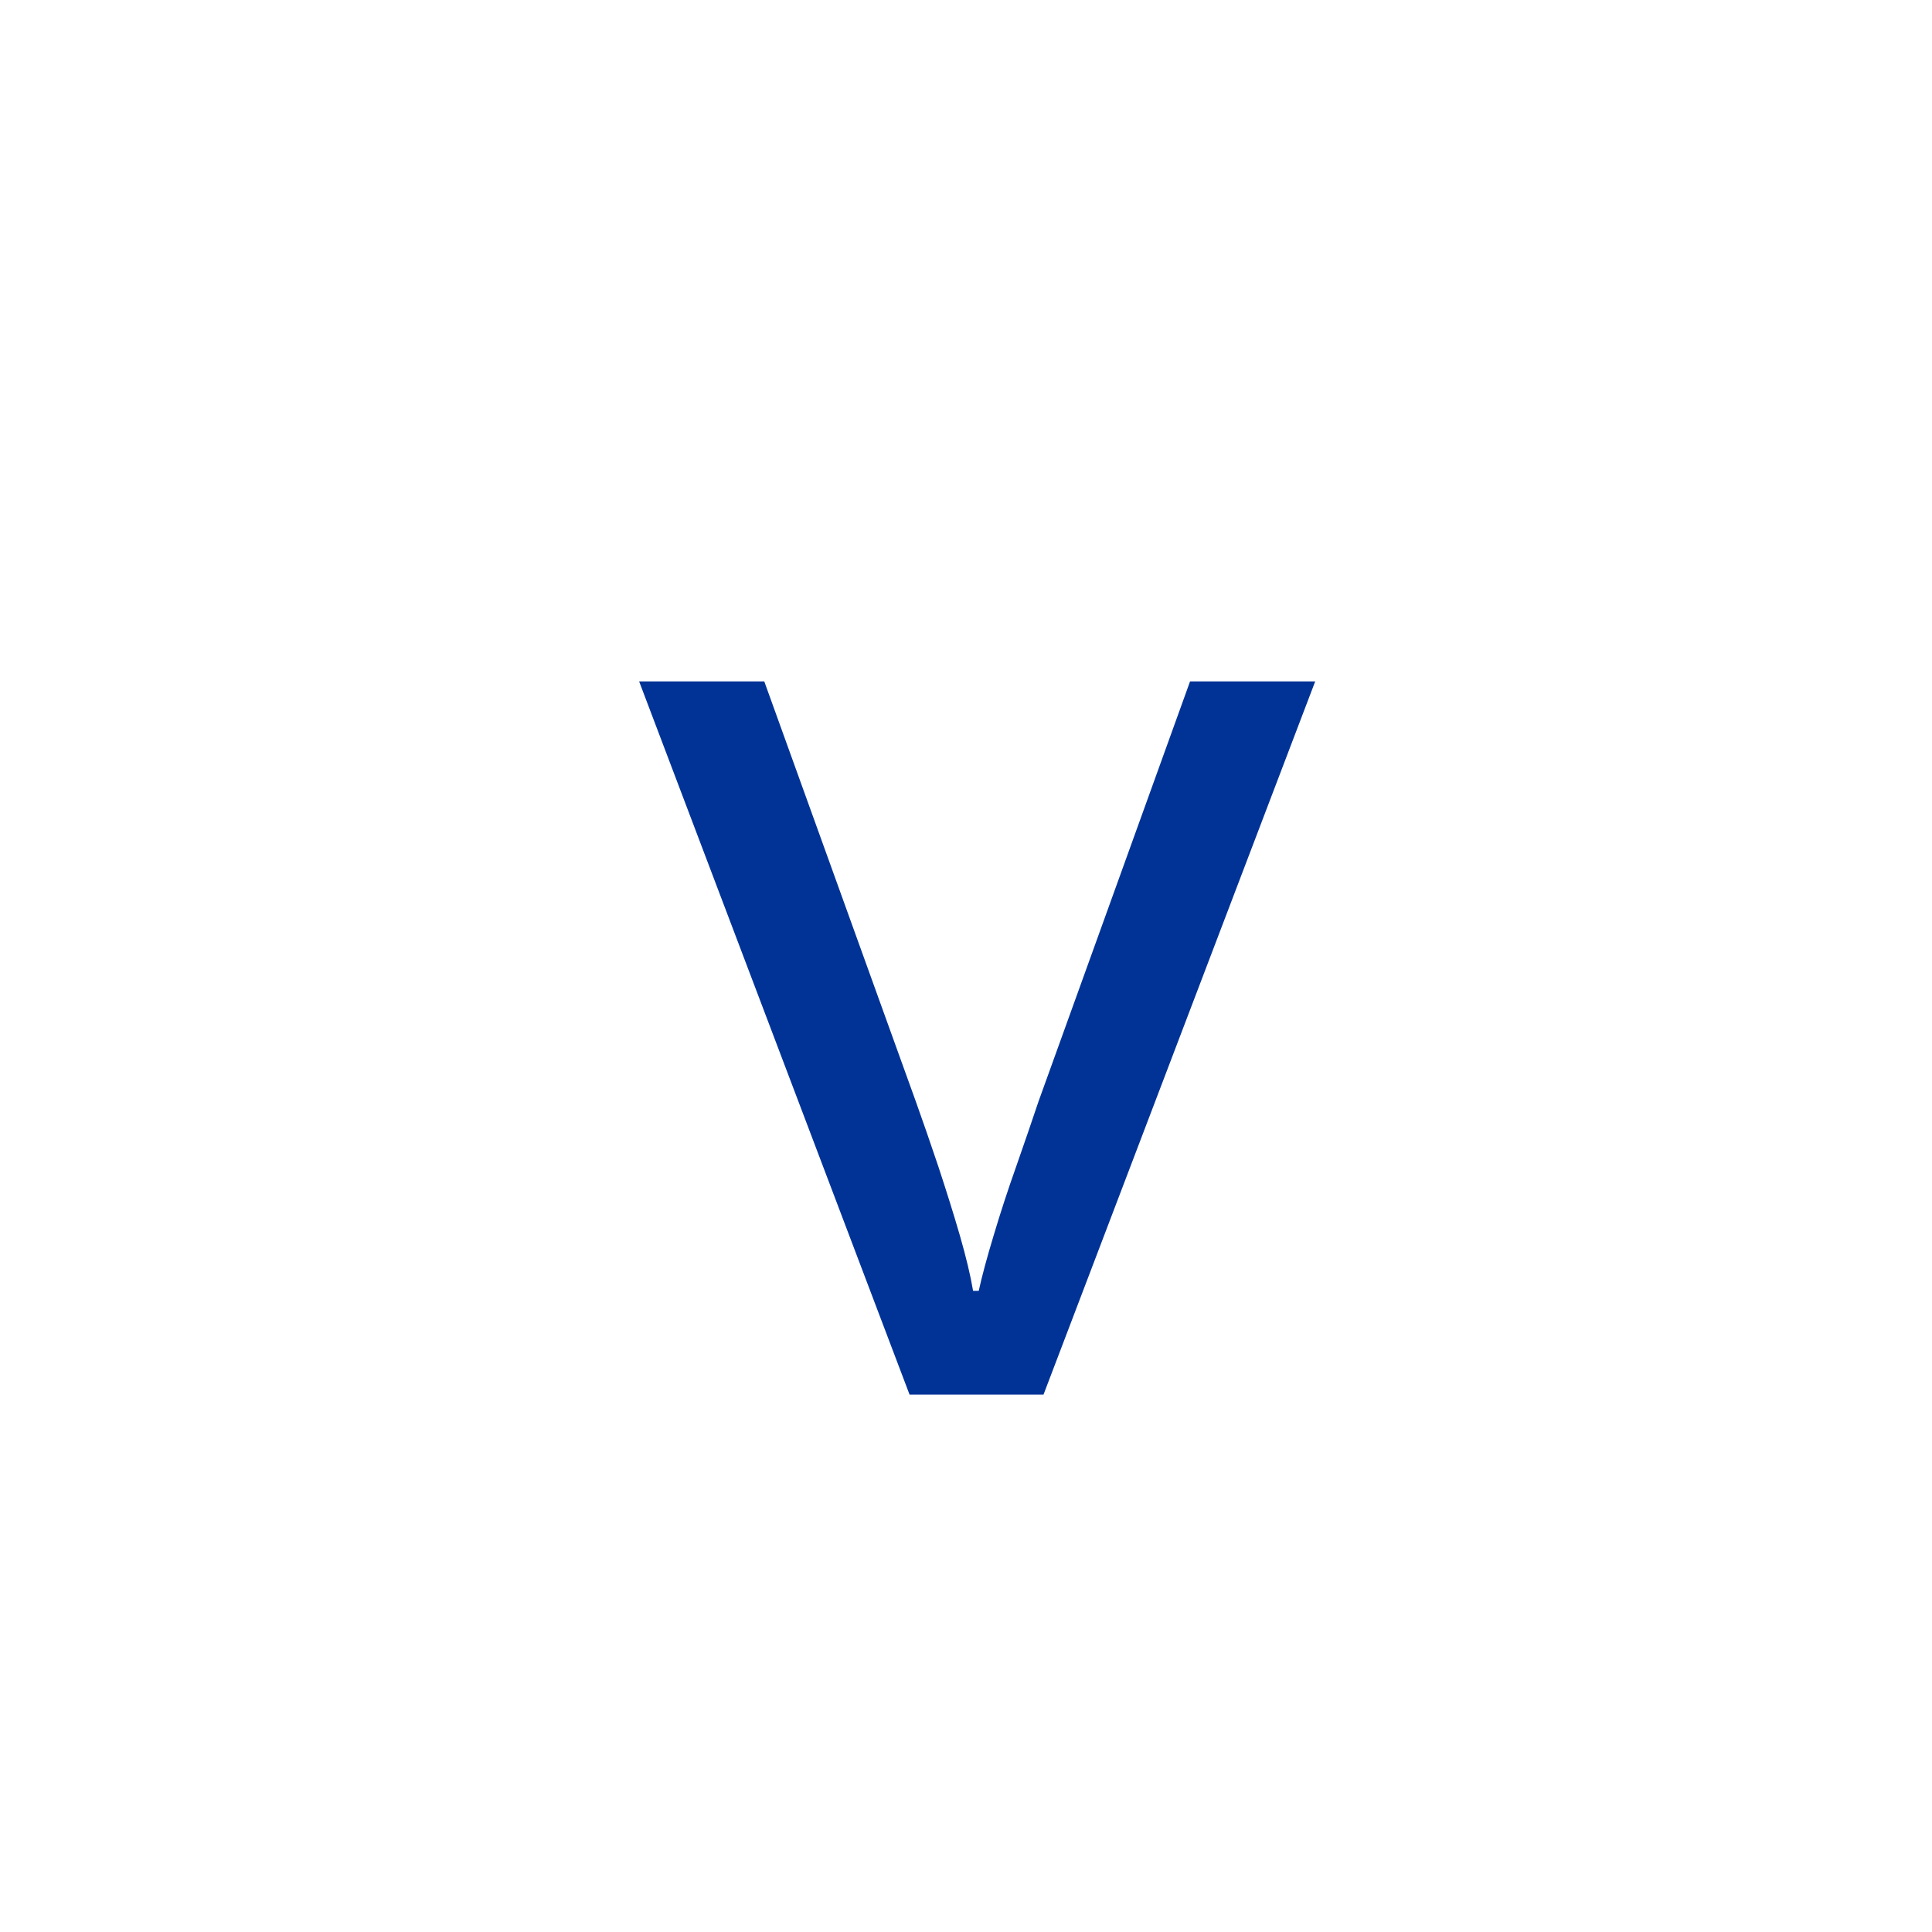
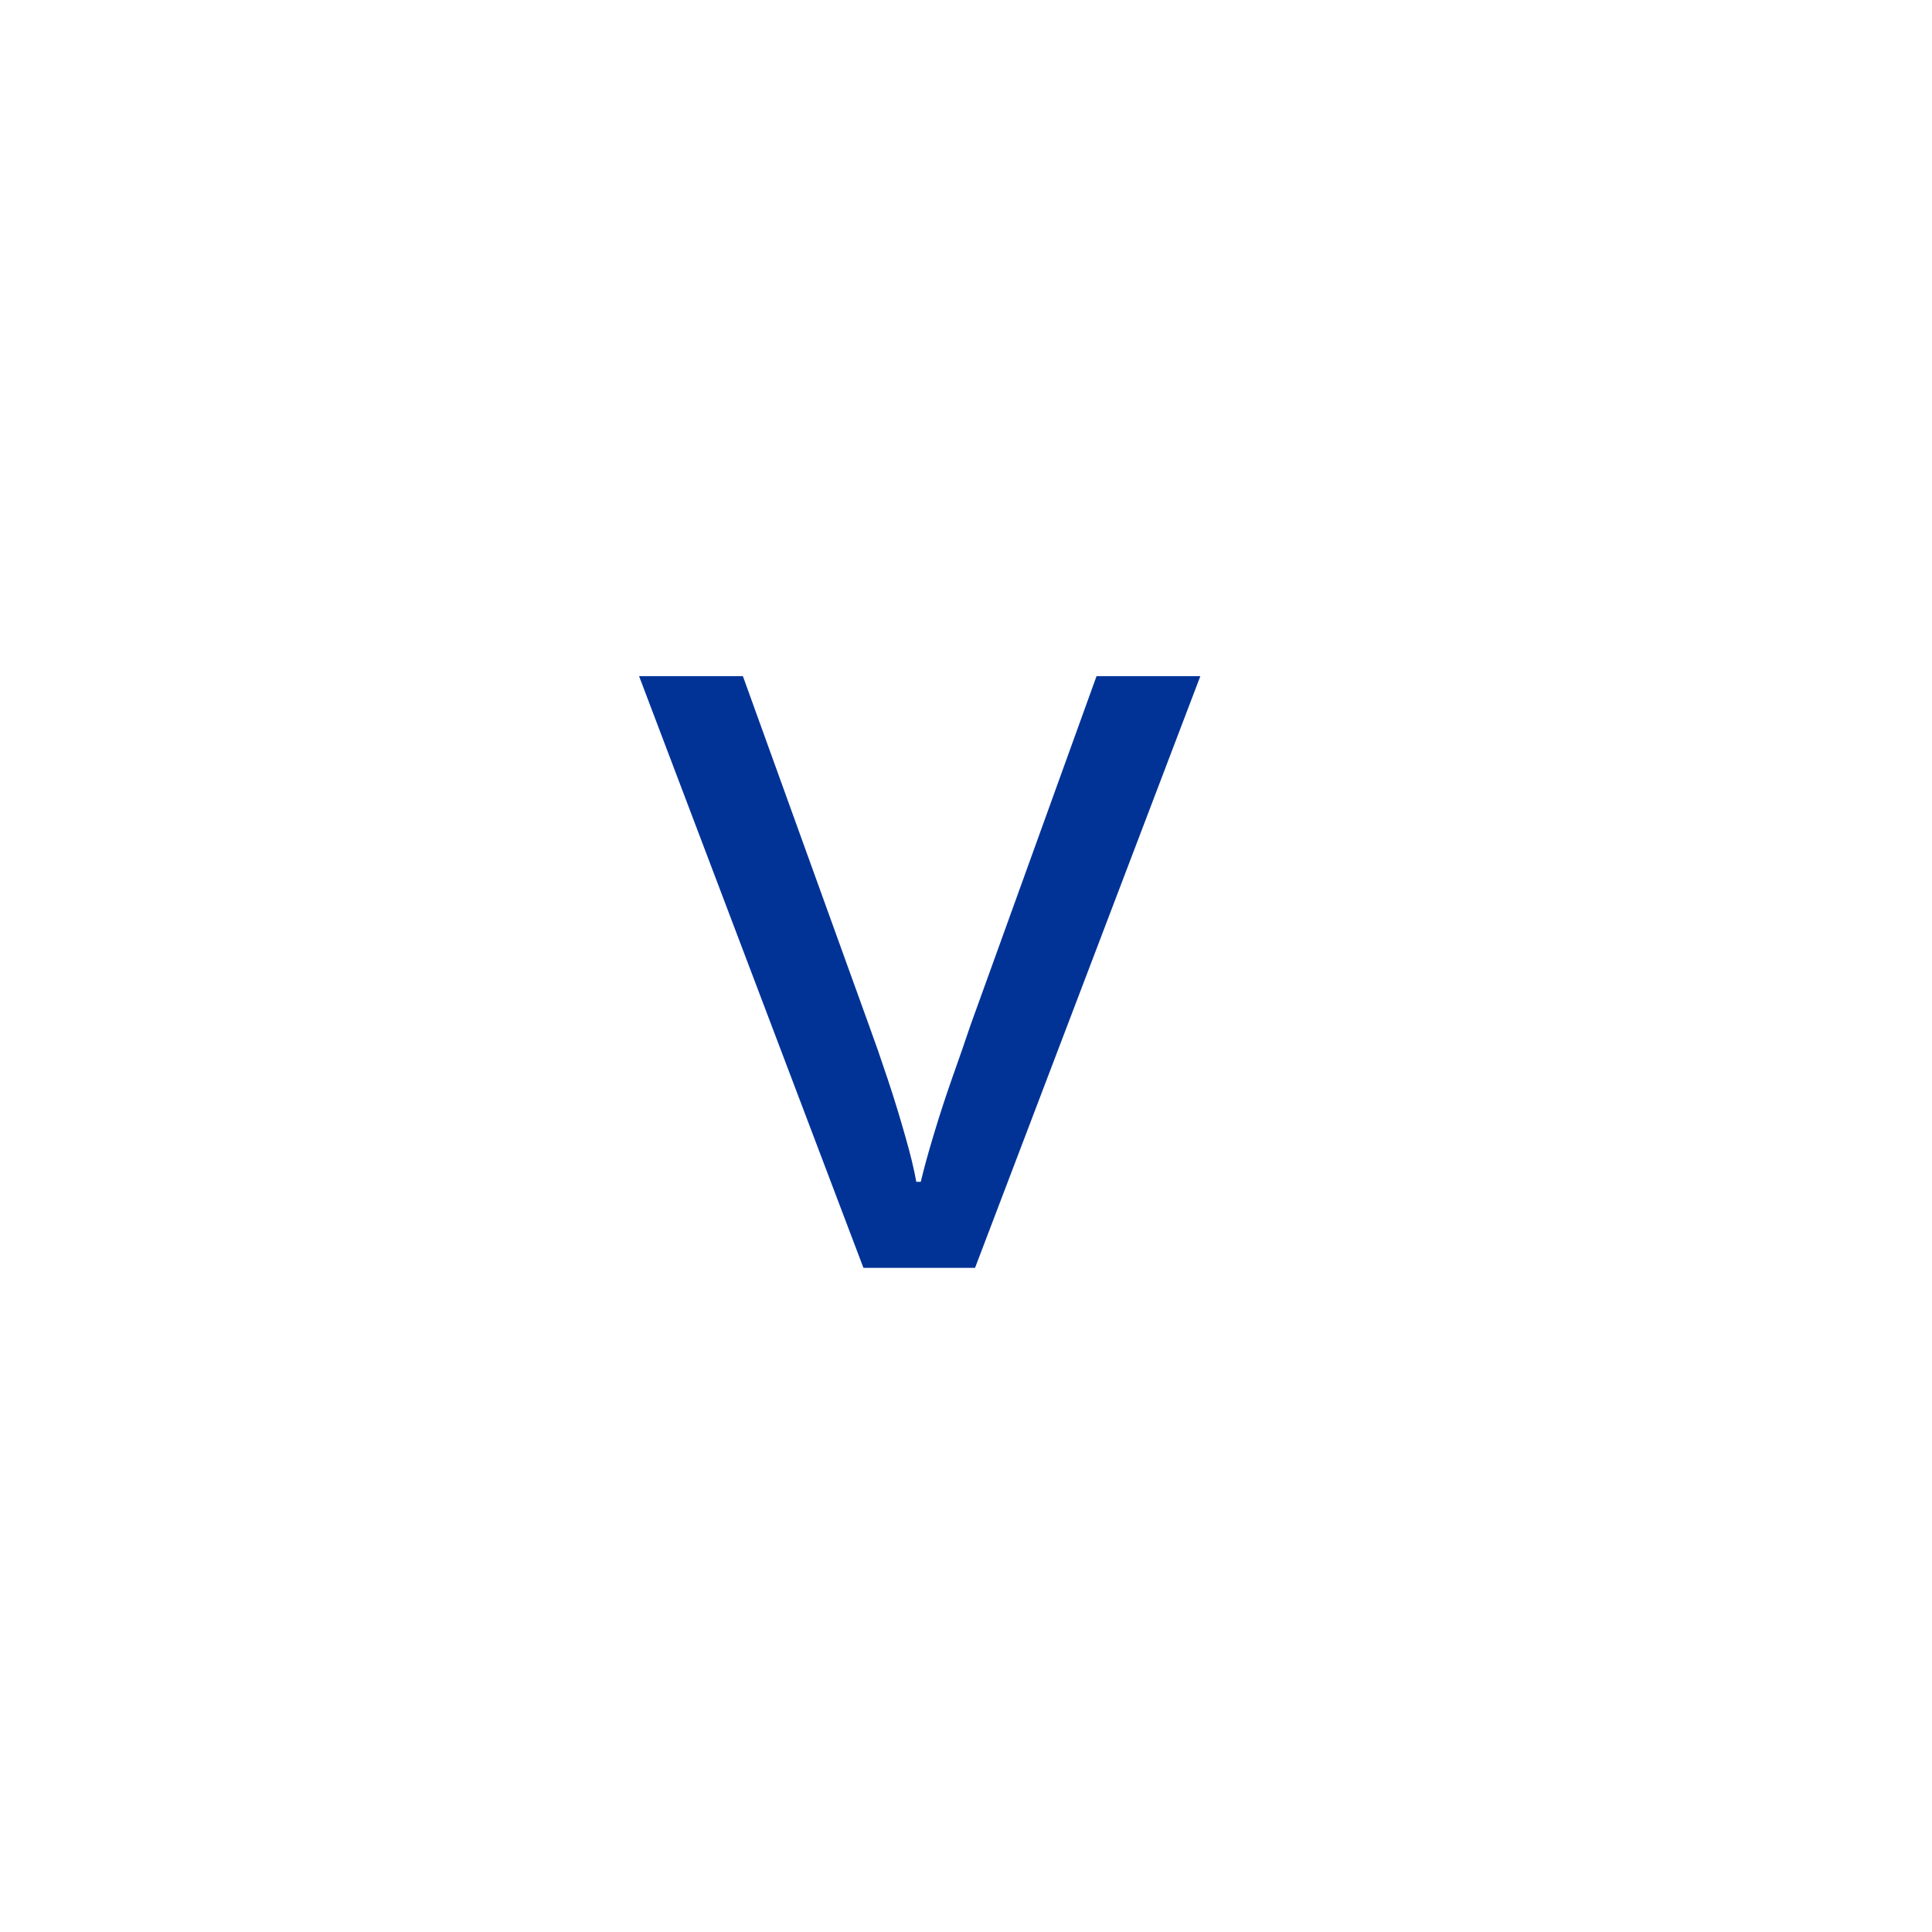
- <svg xmlns="http://www.w3.org/2000/svg" xmlns:xlink="http://www.w3.org/1999/xlink" width="48" height="48" id="svg1872" version="1.0">
-   <defs id="defs1874">
-     <linearGradient id="linearGradient3856">
-       <stop style="stop-color:#c0c0c0;stop-opacity:1;" offset="0" id="stop3858" />
-       <stop style="stop-color:#c0c0c0;stop-opacity:0;" offset="1" id="stop3860" />
-     </linearGradient>
-     <linearGradient id="linearGradient3848">
-       <stop style="stop-color:#a9a9a9;stop-opacity:1;" offset="0" id="stop3850" />
-       <stop style="stop-color:#a9a9a9;stop-opacity:0;" offset="1" id="stop3852" />
-     </linearGradient>
-     <linearGradient id="linearGradient3832">
-       <stop style="stop-color:#1c0001;stop-opacity:1;" offset="0" id="stop3834" />
-       <stop style="stop-color:#1c0001;stop-opacity:0;" offset="1" id="stop3836" />
-     </linearGradient>
-     <linearGradient id="linearGradient9233">
-       <stop id="stop9235" offset="0" style="stop-color:#eeeeec;stop-opacity:1;" />
-       <stop id="stop9237" offset="1" style="stop-color:#eeeeec;stop-opacity:0;" />
-     </linearGradient>
-     <linearGradient xlink:href="#linearGradient9233" id="linearGradient17233" gradientUnits="userSpaceOnUse" gradientTransform="translate(22.43465,4.820297)" x1="-10.639" y1="7.138" x2="-15.286" y2="-6.225" />
-     <linearGradient gradientTransform="translate(-6,5)" y2="278.576" x2="290.794" y1="160.121" x1="258.23" gradientUnits="userSpaceOnUse" id="linearGradient3632" xlink:href="#linearGradient3594" />
-     <linearGradient y2="278.576" x2="290.794" y1="160.121" x1="258.23" gradientTransform="matrix(0.3502278,-0.9366646,0.9366646,0.3502278,-264.0608,669.758)" gradientUnits="userSpaceOnUse" id="linearGradient3629" xlink:href="#linearGradient3594" />
-     <linearGradient id="linearGradient3594">
-       <stop id="stop3596" offset="0" style="stop-color:#ffffff;stop-opacity:0.87" />
-       <stop id="stop3598" offset="1" style="stop-color:#ffffff;stop-opacity:0;" />
-     </linearGradient>
-     <linearGradient xlink:href="#linearGradient3848" id="linearGradient3854" x1="250.365" y1="180.014" x2="289.504" y2="301.007" gradientUnits="userSpaceOnUse" />
-     <linearGradient xlink:href="#linearGradient3856" id="linearGradient3862" x1="-10.831" y1="499.844" x2="121.159" y2="499.844" gradientUnits="userSpaceOnUse" />
-     <linearGradient xlink:href="#linearGradient3848" id="linearGradient3871" gradientUnits="userSpaceOnUse" x1="250.365" y1="180.014" x2="289.504" y2="301.007" />
-     <linearGradient xlink:href="#linearGradient3856" id="linearGradient3873" gradientUnits="userSpaceOnUse" x1="-10.831" y1="499.844" x2="121.159" y2="499.844" />
-   </defs>
+ <svg xmlns="http://www.w3.org/2000/svg" width="128" height="128" id="svg1872" version="1.0">
+   <defs id="defs1874" />
  <g id="layer1">
-     <text xml:space="preserve" style="font-size:33.057px;font-style:normal;font-weight:normal;line-height:125%;letter-spacing:0px;word-spacing:0px;fill:#000000;fill-opacity:1;stroke:none;font-family:Sans" x="15.879" y="34.647" id="text3152">
-       <tspan id="tspan3154" x="15.879" y="34.647" style="fill:#013397">v</tspan>
+     <text xml:space="preserve" style="font-style:normal;font-weight:normal;font-size:26.561px;line-height:0%;font-family:sans-serif;letter-spacing:0px;word-spacing:0px;fill:#000000;fill-opacity:1;stroke:none;stroke-width:2.213" x="42.324" y="84.032" id="text3152" transform="scale(1.000382,0.9996178)">
+       <tspan id="tspan3154" x="42.324" y="84.032" style="font-size:73.171px;line-height:1.25;font-family:sans-serif;fill:#013397;stroke-width:2.213">v</tspan>
    </text>
  </g>
</svg>
